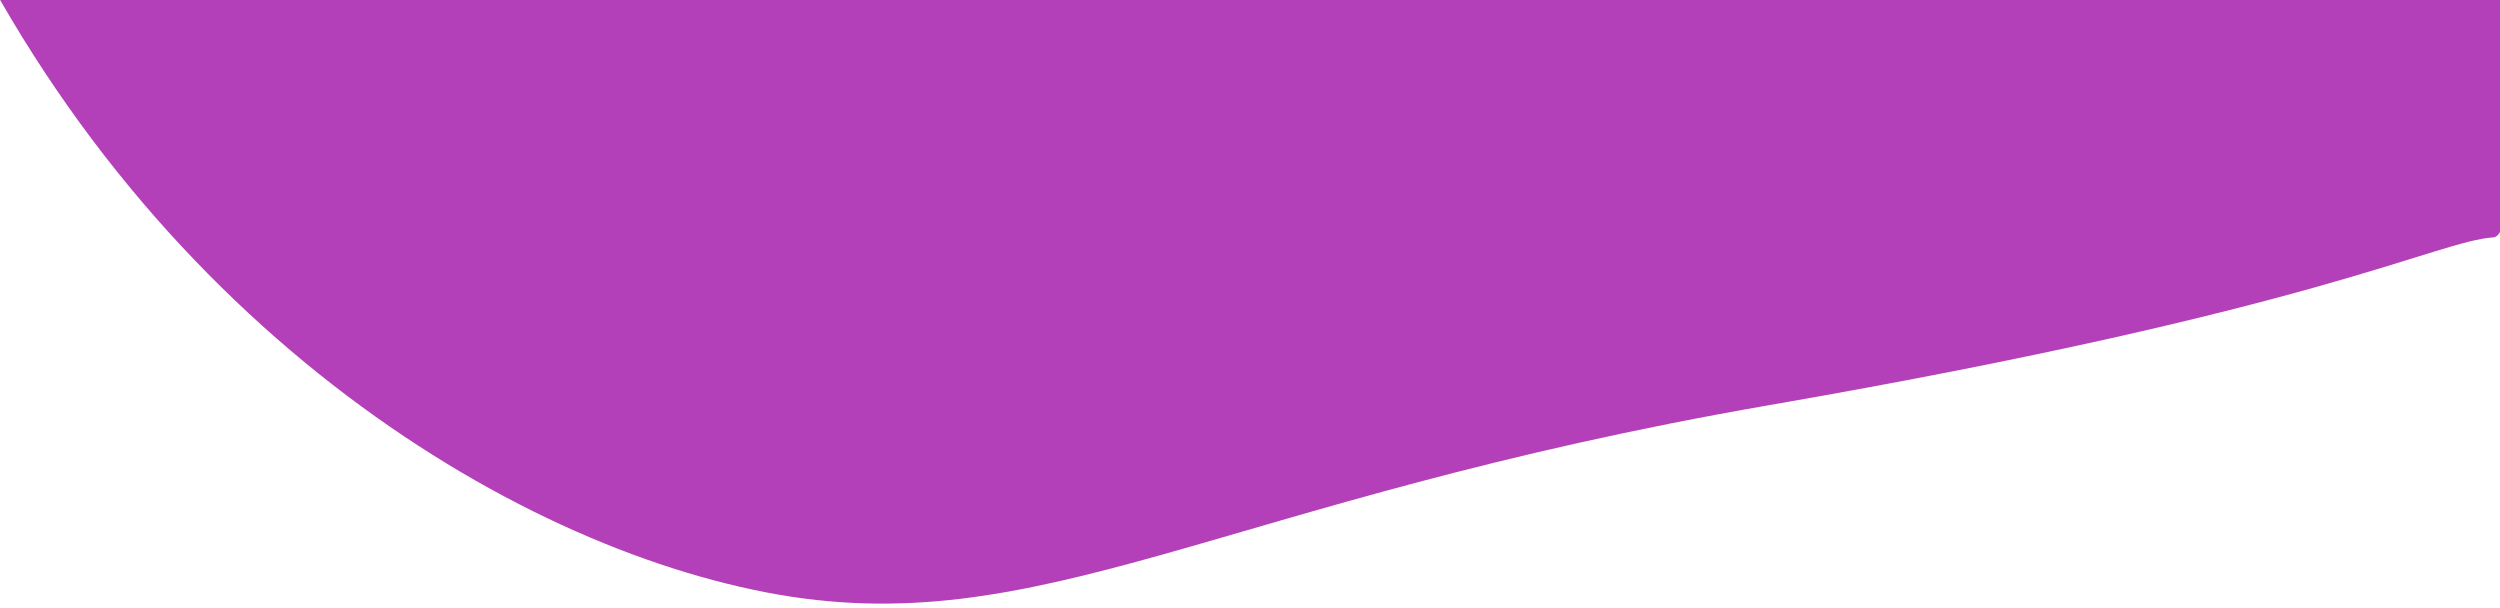
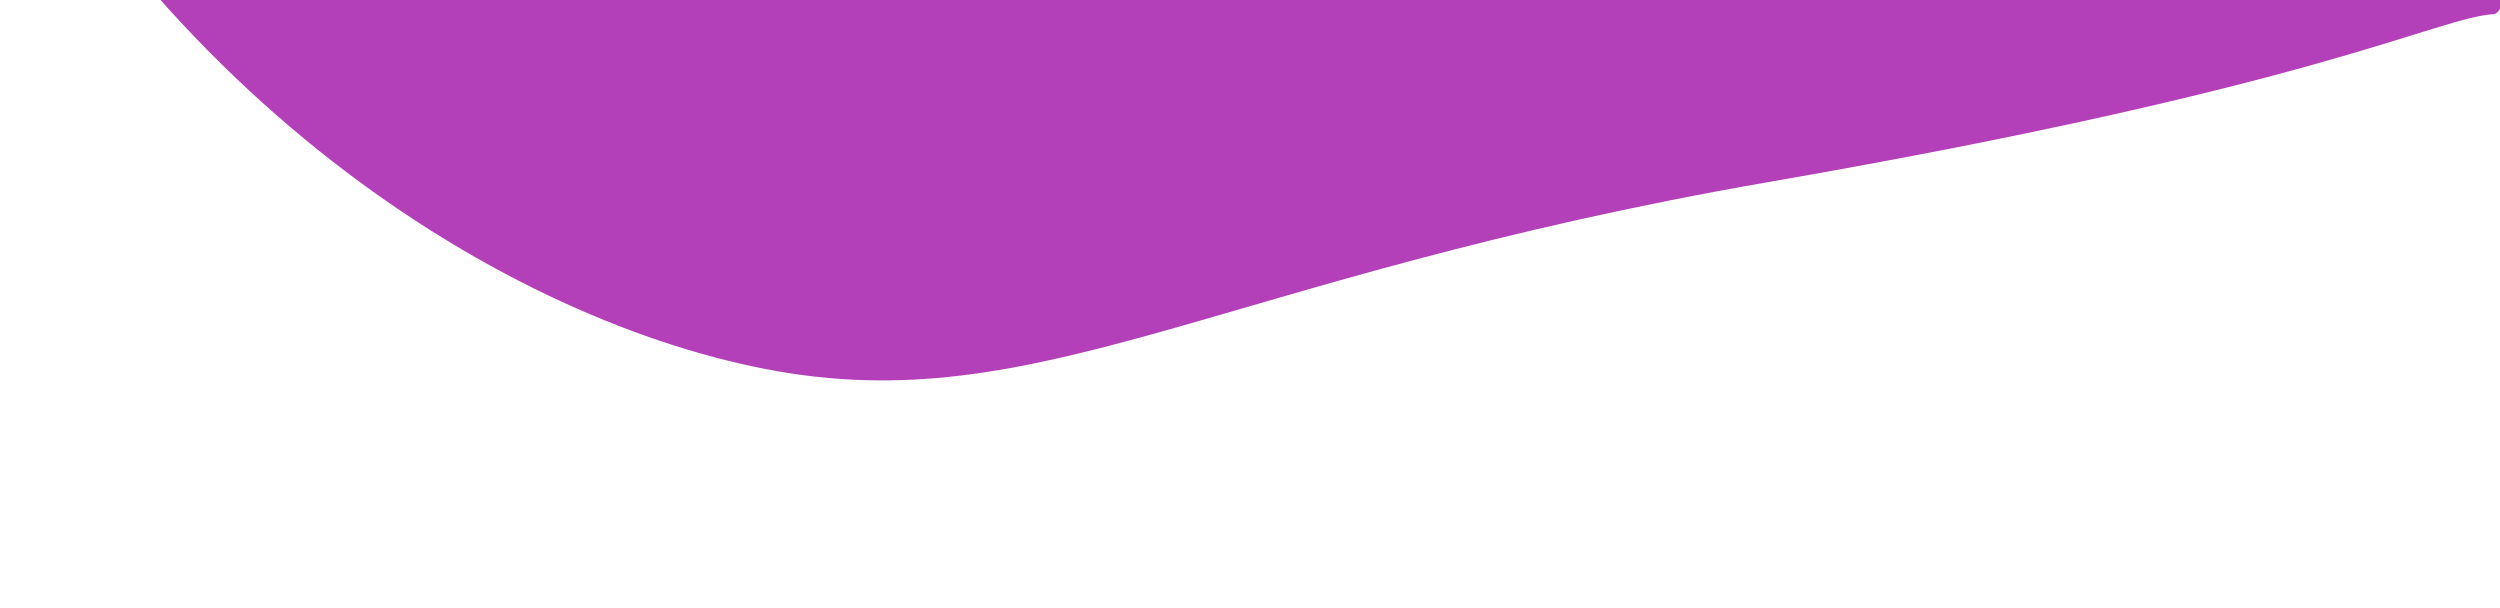
<svg xmlns="http://www.w3.org/2000/svg" width="560px" height="136px" viewBox="0 0 560 136" version="1.1">
  <g id="Pages" stroke="none" stroke-width="1" fill="none" fill-rule="evenodd">
    <g id="06-Course" transform="translate(-1360, 0)" fill="#B440B9 ">
-       <g id="Hero" transform="translate(-69, -238)">
+       <g id="Hero" transform="translate(-69, -288)">
        <path d="M1456.812,17.934 C1399,77.828 1384.547,140.869 1413.453,207.056 C1456.812,306.336 1539.379,358.85 1600.566,370.68 C1661.754,382.511 1701.484,350.233 1825.289,328.755 C1949.094,307.277 1974.461,292.096 1987.547,291.168 C1996.271,290.549 1993.801,193.493 1980.137,0 L1456.812,17.934 Z" id="Path-6" />
      </g>
    </g>
  </g>
</svg>
